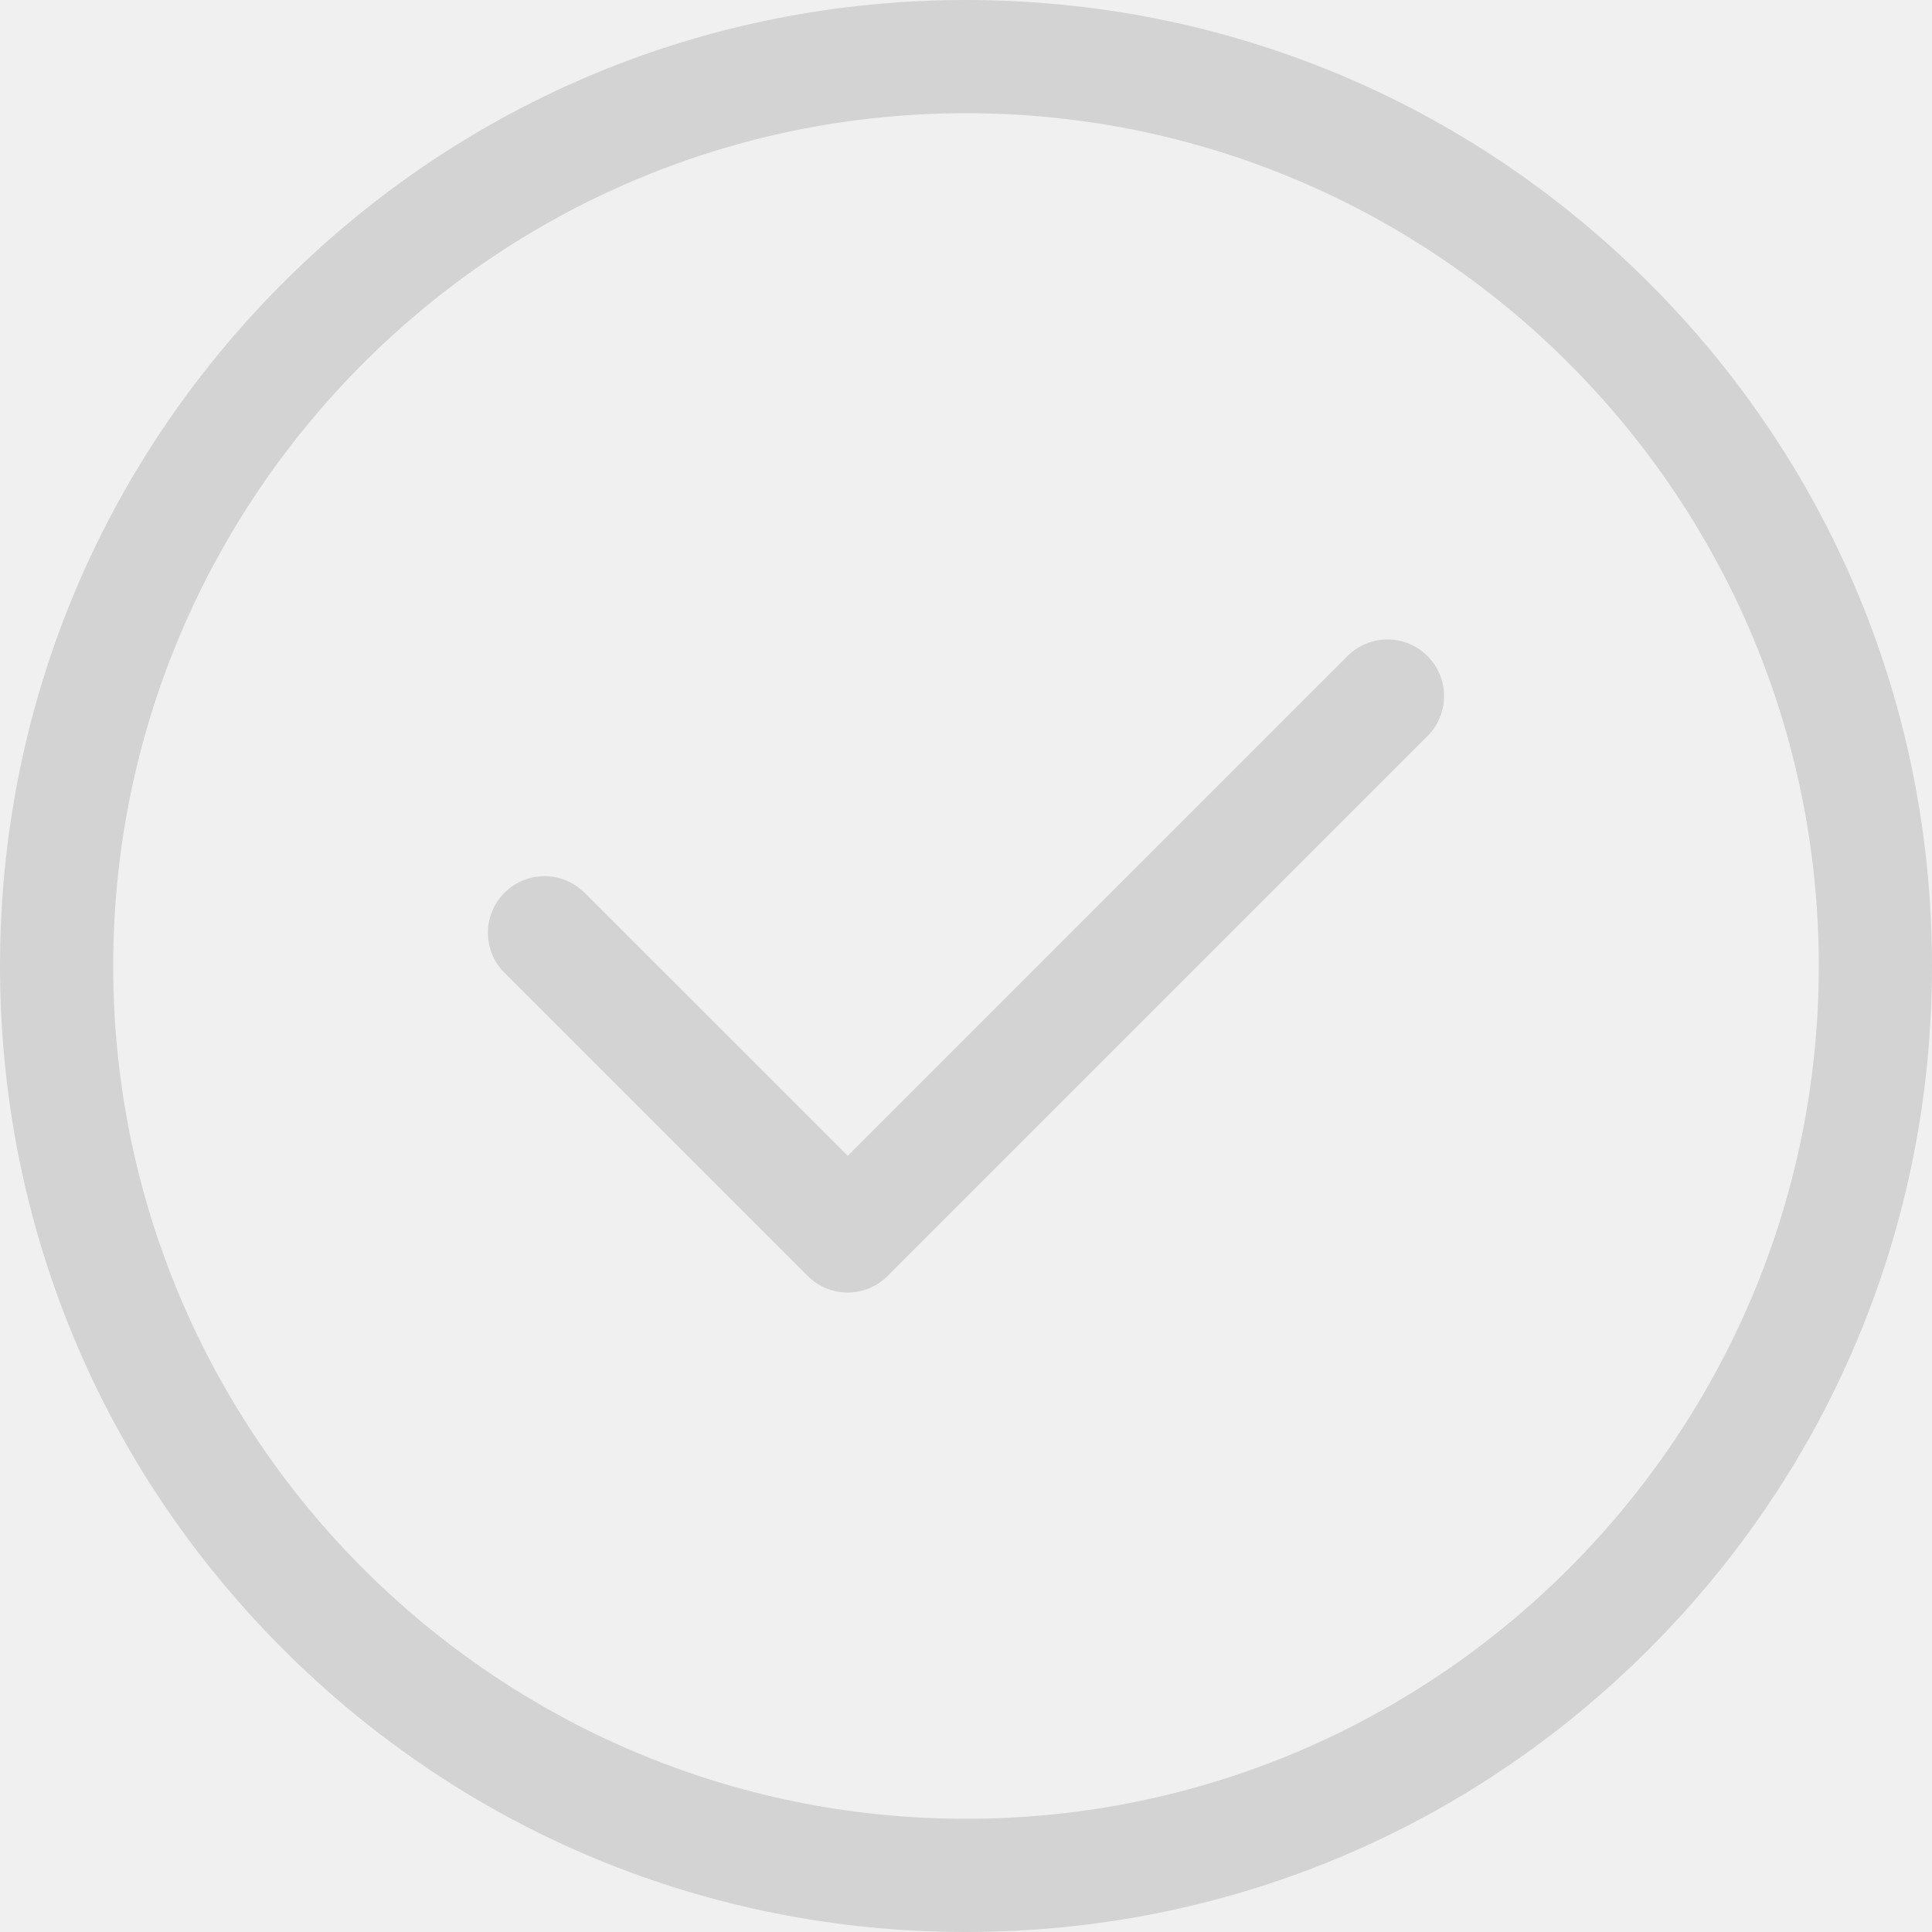
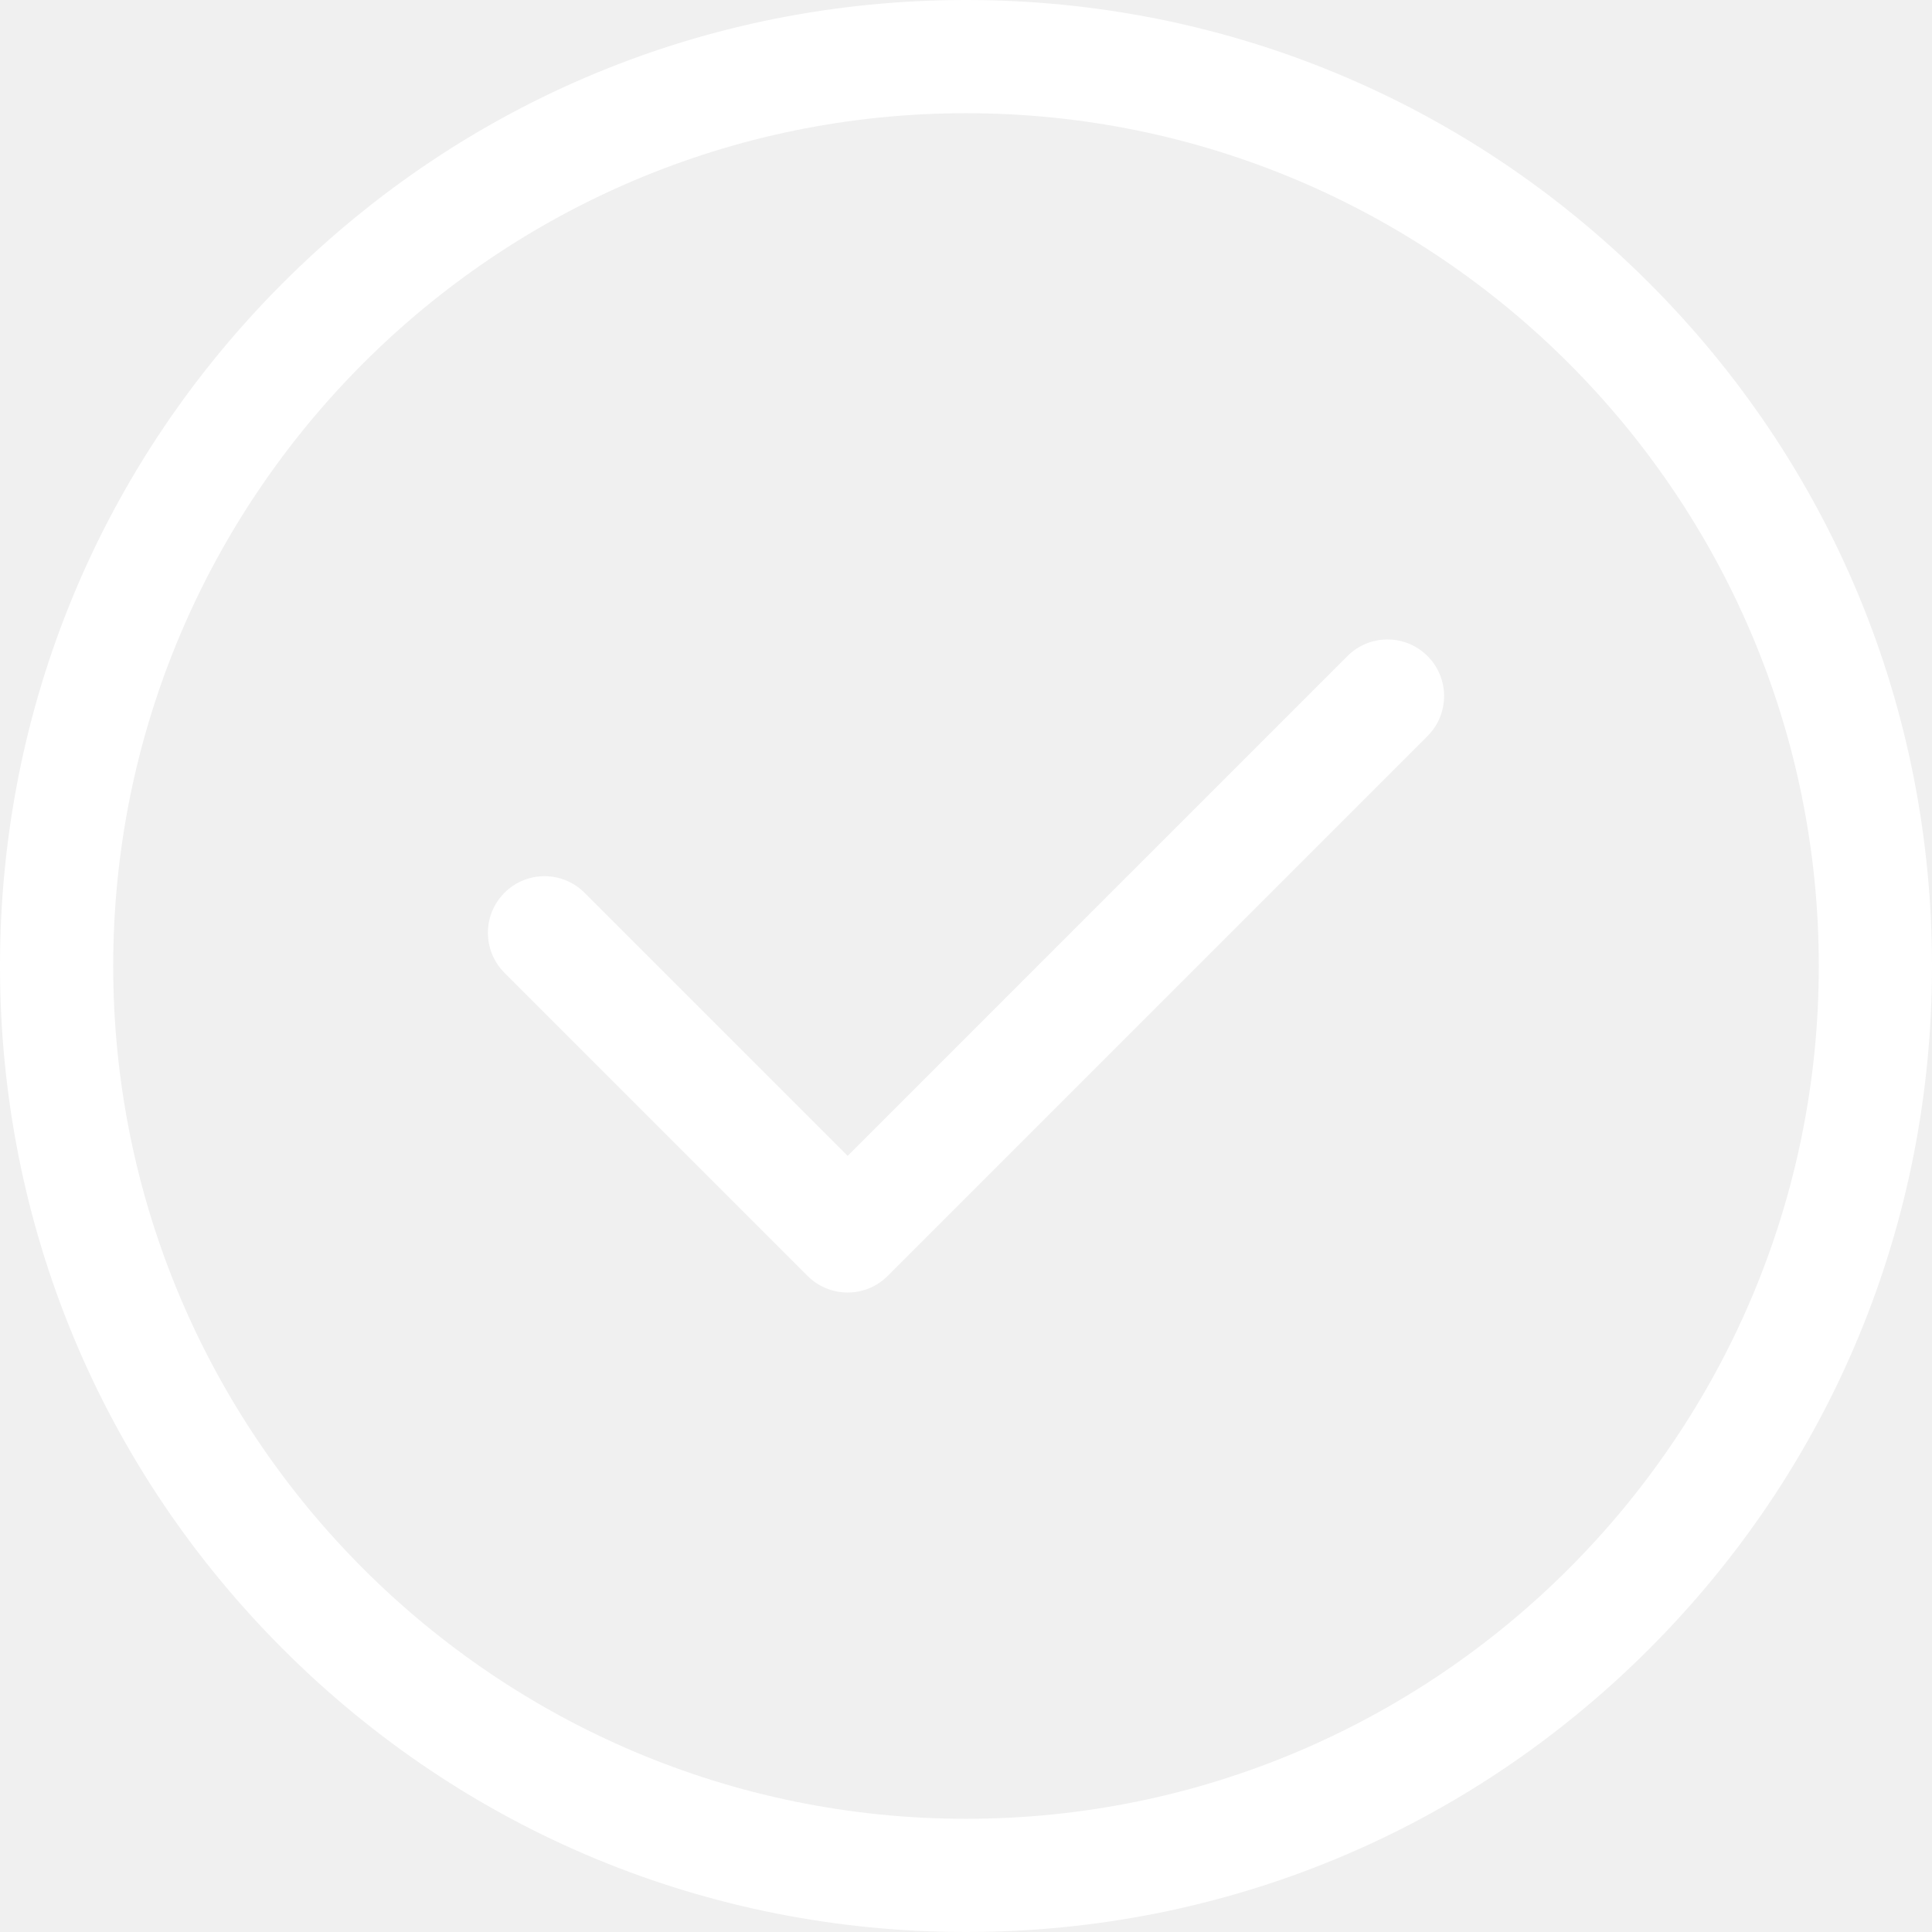
<svg xmlns="http://www.w3.org/2000/svg" version="1.1" id="Agree" x="0px" y="0px" viewBox="0 0 512 512" style="enable-background:new 0 0 512 512;" xml:space="preserve">
  <g>
    <g>
-       <path d="M437.019,74.98C388.667,26.629,324.38,0,256,0C187.619,0,123.331,26.629,74.98,74.98C26.628,123.332,0,187.62,0,256    s26.628,132.667,74.98,181.019C123.332,485.371,187.619,512,256,512c68.38,0,132.667-26.629,181.019-74.981    C485.371,388.667,512,324.38,512,256S485.371,123.333,437.019,74.98z M256,482C131.383,482,30,380.617,30,256S131.383,30,256,30    s226,101.383,226,226S380.617,482,256,482z" fill="#d3d3d3" />
+       <path d="M437.019,74.98C388.667,26.629,324.38,0,256,0C187.619,0,123.331,26.629,74.98,74.98C26.628,123.332,0,187.62,0,256    s26.628,132.667,74.98,181.019C123.332,485.371,187.619,512,256,512c68.38,0,132.667-26.629,181.019-74.981    C485.371,388.667,512,324.38,512,256S485.371,123.333,437.019,74.98z M256,482C131.383,482,30,380.617,30,256S131.383,30,256,30    s226,101.383,226,226S380.617,482,256,482z" fill="#fff" />
    </g>
  </g>
  <g>
    <g>
-       <path d="M378.305,173.859c-5.857-5.856-15.355-5.856-21.212,0.001L224.634,306.319l-69.727-69.727    c-5.857-5.857-15.355-5.857-21.213,0c-5.858,5.857-5.858,15.355,0,21.213l80.333,80.333c2.929,2.929,6.768,4.393,10.606,4.393    c3.838,0,7.678-1.465,10.606-4.393l143.066-143.066C384.163,189.215,384.163,179.717,378.305,173.859z" fill="#d3d3d3" />
+       <path d="M378.305,173.859c-5.857-5.856-15.355-5.856-21.212,0.001L224.634,306.319l-69.727-69.727    c-5.857-5.857-15.355-5.857-21.213,0c-5.858,5.857-5.858,15.355,0,21.213l80.333,80.333c2.929,2.929,6.768,4.393,10.606,4.393    c3.838,0,7.678-1.465,10.606-4.393l143.066-143.066C384.163,189.215,384.163,179.717,378.305,173.859z" fill="#fff" />
    </g>
  </g>
  <g>
</g>
  <g>
</g>
  <g>
</g>
  <g>
</g>
  <g>
</g>
  <g>
</g>
  <g>
</g>
  <g>
</g>
  <g>
</g>
  <g>
</g>
  <g>
</g>
  <g>
</g>
  <g>
</g>
  <g>
</g>
  <g>
</g>
</svg>
